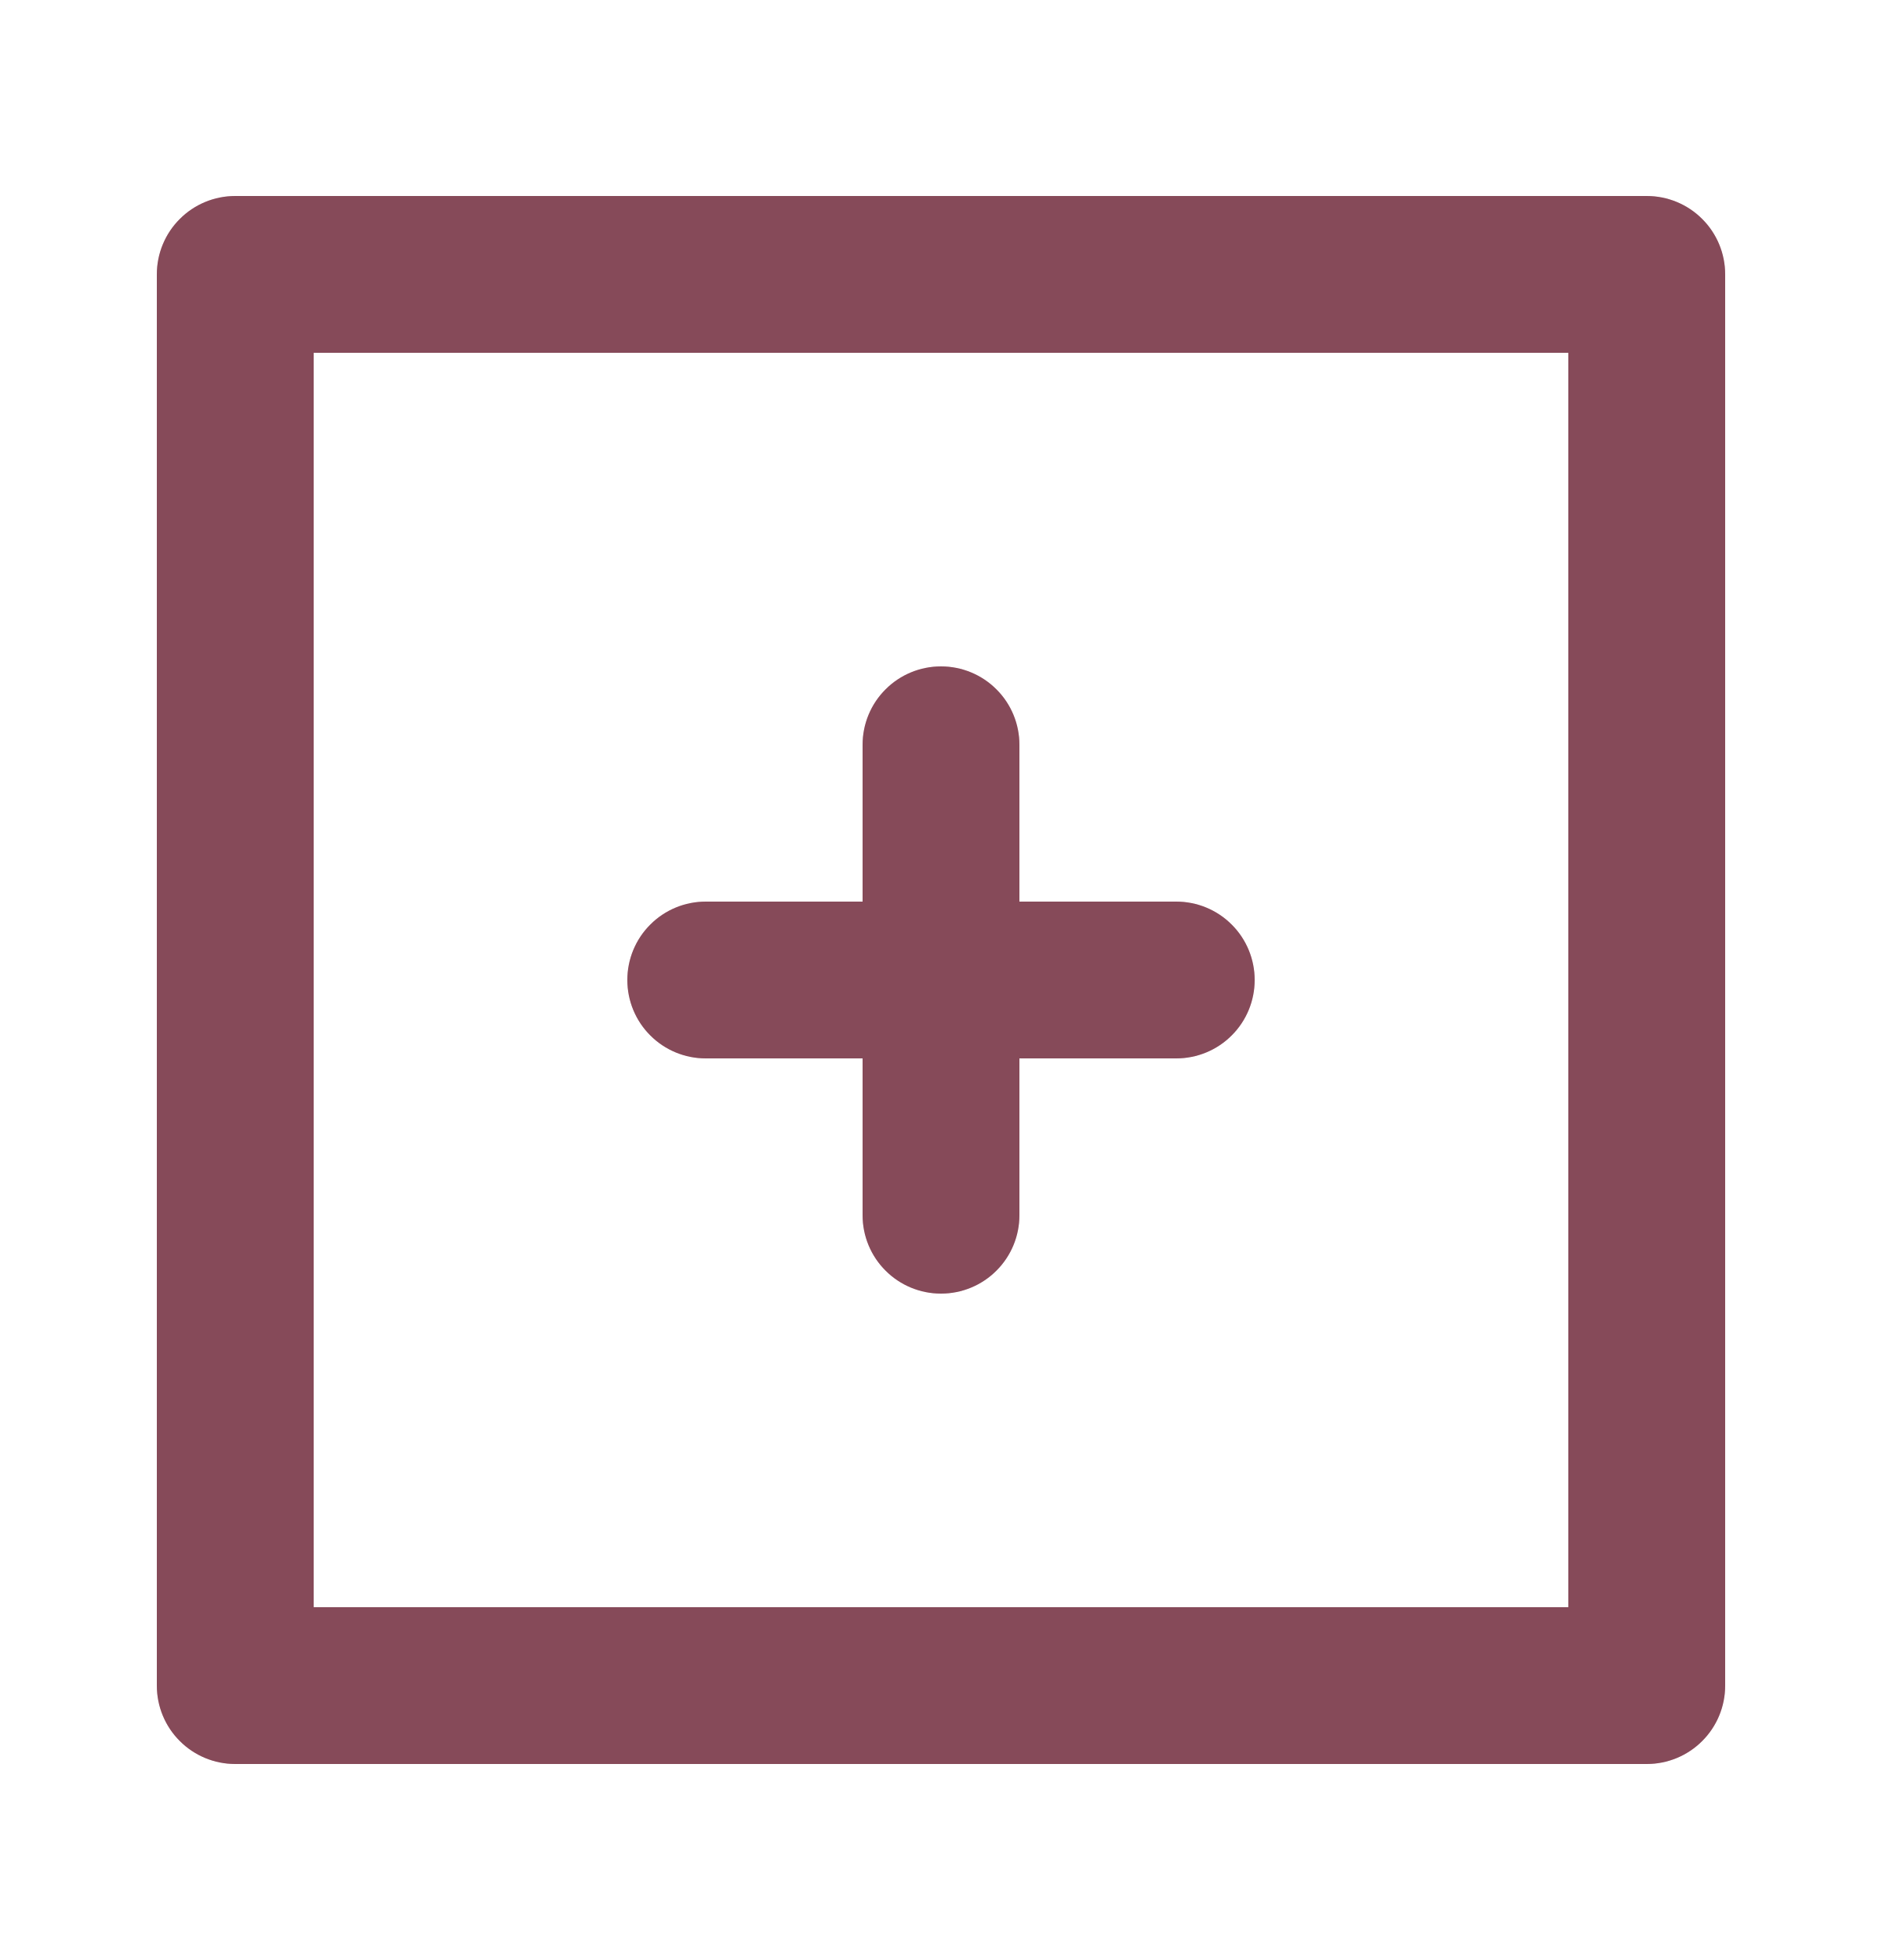
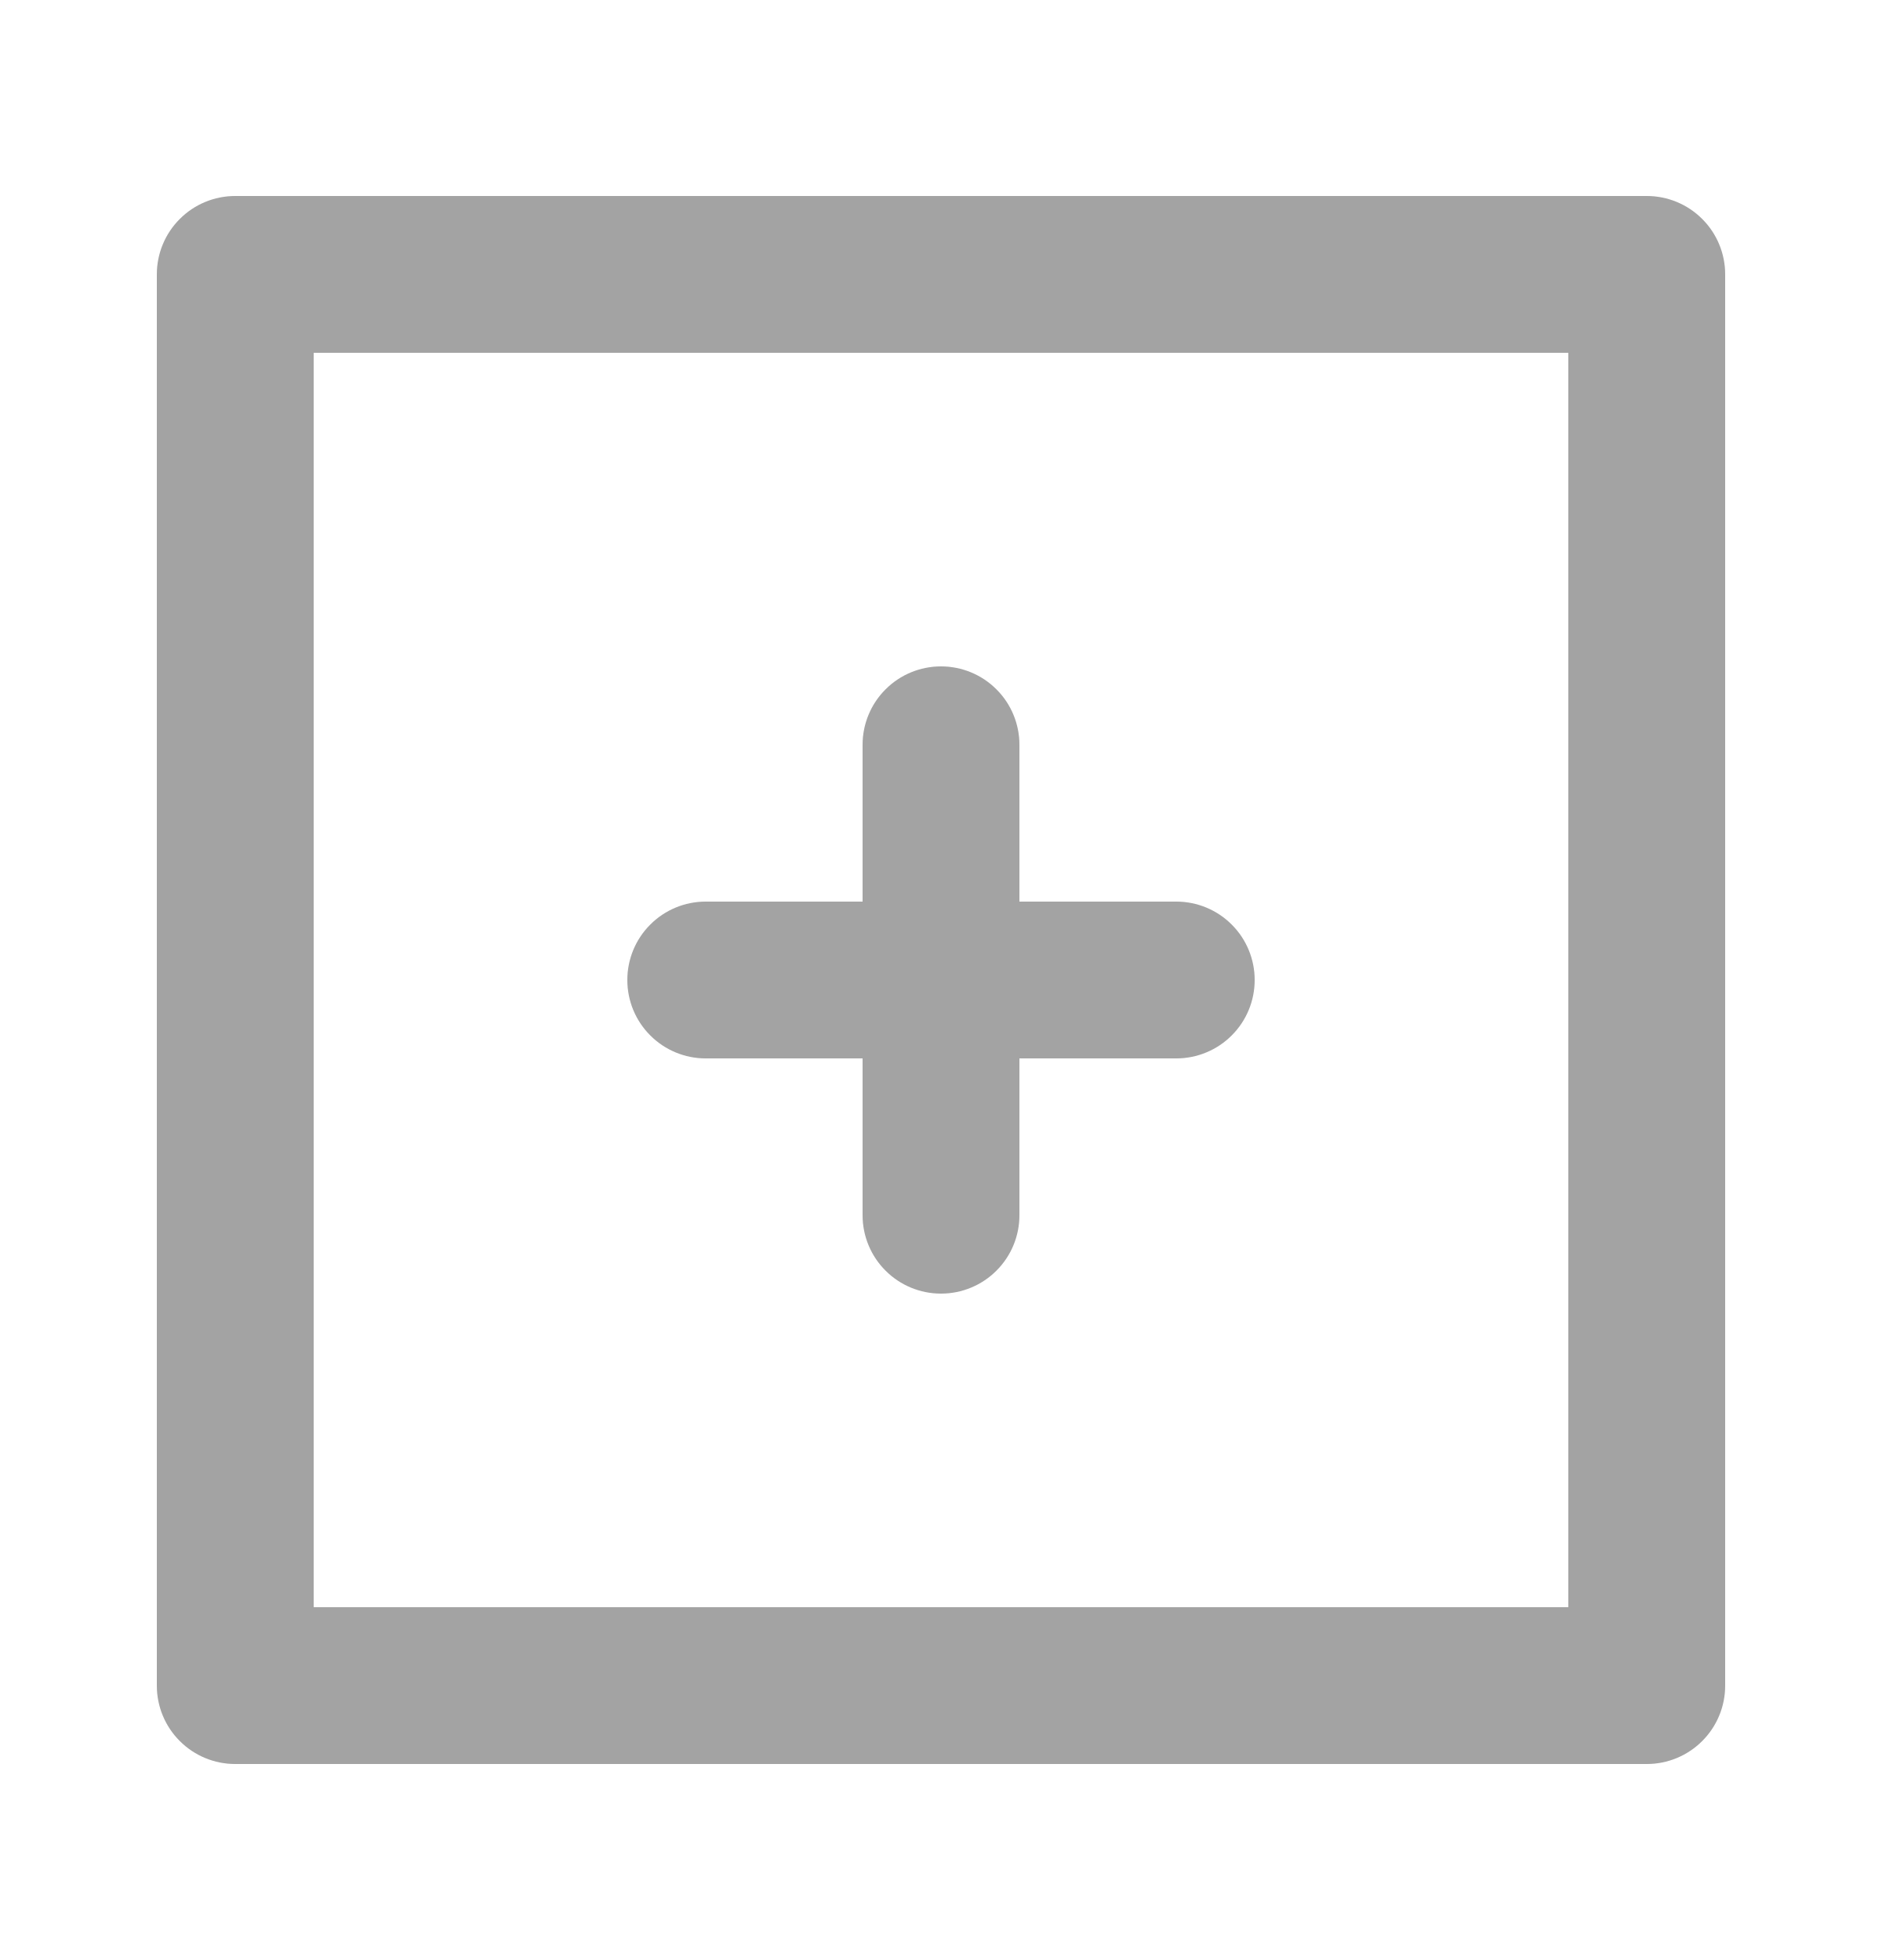
<svg xmlns="http://www.w3.org/2000/svg" width="24" height="25" viewBox="0 0 24 25" fill="none">
-   <path d="M9 13.5H11V15.5C11 15.765 11.105 16.02 11.293 16.207C11.48 16.395 11.735 16.5 12 16.5C12.265 16.5 12.52 16.395 12.707 16.207C12.895 16.02 13 15.765 13 15.5V13.5H15C15.265 13.5 15.52 13.395 15.707 13.207C15.895 13.02 16 12.765 16 12.5C16 12.235 15.895 11.98 15.707 11.793C15.52 11.605 15.265 11.5 15 11.5H13V9.5C13 9.235 12.895 8.98 12.707 8.793C12.52 8.605 12.265 8.5 12 8.5C11.735 8.5 11.48 8.605 11.293 8.793C11.105 8.98 11 9.235 11 9.5V11.5H9C8.735 11.5 8.48 11.605 8.293 11.793C8.105 11.98 8 12.235 8 12.5C8 12.765 8.105 13.02 8.293 13.207C8.48 13.395 8.735 13.5 9 13.5ZM21 2.5H3C2.735 2.5 2.48 2.605 2.293 2.793C2.105 2.98 2 3.235 2 3.5V21.5C2 21.765 2.105 22.02 2.293 22.207C2.48 22.395 2.735 22.5 3 22.5H21C21.265 22.5 21.52 22.395 21.707 22.207C21.895 22.02 22 21.765 22 21.5V3.5C22 3.235 21.895 2.98 21.707 2.793C21.52 2.605 21.265 2.5 21 2.5ZM20 20.5H4V4.5H20V20.5Z" fill="#D2738B" />
+   <path d="M9 13.5H11V15.5C11 15.765 11.105 16.02 11.293 16.207C11.48 16.395 11.735 16.5 12 16.5C12.265 16.5 12.52 16.395 12.707 16.207C12.895 16.02 13 15.765 13 15.5V13.5H15C15.265 13.5 15.52 13.395 15.707 13.207C15.895 13.02 16 12.765 16 12.5C16 12.235 15.895 11.98 15.707 11.793C15.52 11.605 15.265 11.5 15 11.5H13V9.5C13 9.235 12.895 8.98 12.707 8.793C12.52 8.605 12.265 8.5 12 8.5C11.735 8.5 11.48 8.605 11.293 8.793C11.105 8.98 11 9.235 11 9.5V11.5H9C8.735 11.5 8.48 11.605 8.293 11.793C8.105 11.98 8 12.235 8 12.5C8 12.765 8.105 13.02 8.293 13.207C8.48 13.395 8.735 13.5 9 13.5ZM21 2.5H3C2.735 2.5 2.48 2.605 2.293 2.793C2.105 2.98 2 3.235 2 3.5V21.5C2 21.765 2.105 22.02 2.293 22.207C2.48 22.395 2.735 22.5 3 22.5H21C21.265 22.5 21.52 22.395 21.707 22.207C21.895 22.02 22 21.765 22 21.5V3.5C22 3.235 21.895 2.98 21.707 2.793C21.52 2.605 21.265 2.5 21 2.5ZM20 20.5H4V4.5H20V20.5Z" fill="current" />
  <path d="M9 13.5H11V15.5C11 15.765 11.105 16.02 11.293 16.207C11.48 16.395 11.735 16.5 12 16.5C12.265 16.5 12.52 16.395 12.707 16.207C12.895 16.02 13 15.765 13 15.5V13.5H15C15.265 13.5 15.52 13.395 15.707 13.207C15.895 13.02 16 12.765 16 12.5C16 12.235 15.895 11.98 15.707 11.793C15.52 11.605 15.265 11.5 15 11.5H13V9.5C13 9.235 12.895 8.98 12.707 8.793C12.52 8.605 12.265 8.5 12 8.5C11.735 8.5 11.48 8.605 11.293 8.793C11.105 8.98 11 9.235 11 9.5V11.5H9C8.735 11.5 8.48 11.605 8.293 11.793C8.105 11.98 8 12.235 8 12.5C8 12.765 8.105 13.02 8.293 13.207C8.48 13.395 8.735 13.5 9 13.5ZM21 2.5H3C2.735 2.5 2.48 2.605 2.293 2.793C2.105 2.98 2 3.235 2 3.5V21.5C2 21.765 2.105 22.02 2.293 22.207C2.48 22.395 2.735 22.5 3 22.5H21C21.265 22.5 21.52 22.395 21.707 22.207C21.895 22.02 22 21.765 22 21.5V3.5C22 3.235 21.895 2.98 21.707 2.793C21.52 2.605 21.265 2.5 21 2.5ZM20 20.5H4V4.5H20V20.5Z" fill="black" fill-opacity="0.2" />
  <path d="M9 13.5H11V15.5C11 15.765 11.105 16.02 11.293 16.207C11.48 16.395 11.735 16.5 12 16.5C12.265 16.5 12.52 16.395 12.707 16.207C12.895 16.02 13 15.765 13 15.5V13.5H15C15.265 13.5 15.52 13.395 15.707 13.207C15.895 13.02 16 12.765 16 12.5C16 12.235 15.895 11.98 15.707 11.793C15.52 11.605 15.265 11.5 15 11.5H13V9.5C13 9.235 12.895 8.98 12.707 8.793C12.52 8.605 12.265 8.5 12 8.5C11.735 8.5 11.48 8.605 11.293 8.793C11.105 8.98 11 9.235 11 9.5V11.5H9C8.735 11.5 8.48 11.605 8.293 11.793C8.105 11.98 8 12.235 8 12.5C8 12.765 8.105 13.02 8.293 13.207C8.48 13.395 8.735 13.5 9 13.5ZM21 2.5H3C2.735 2.5 2.48 2.605 2.293 2.793C2.105 2.98 2 3.235 2 3.5V21.5C2 21.765 2.105 22.02 2.293 22.207C2.48 22.395 2.735 22.5 3 22.5H21C21.265 22.5 21.52 22.395 21.707 22.207C21.895 22.02 22 21.765 22 21.5V3.5C22 3.235 21.895 2.98 21.707 2.793C21.52 2.605 21.265 2.5 21 2.5ZM20 20.5H4V4.5H20V20.5Z" fill="black" fill-opacity="0.2" />
</svg>
